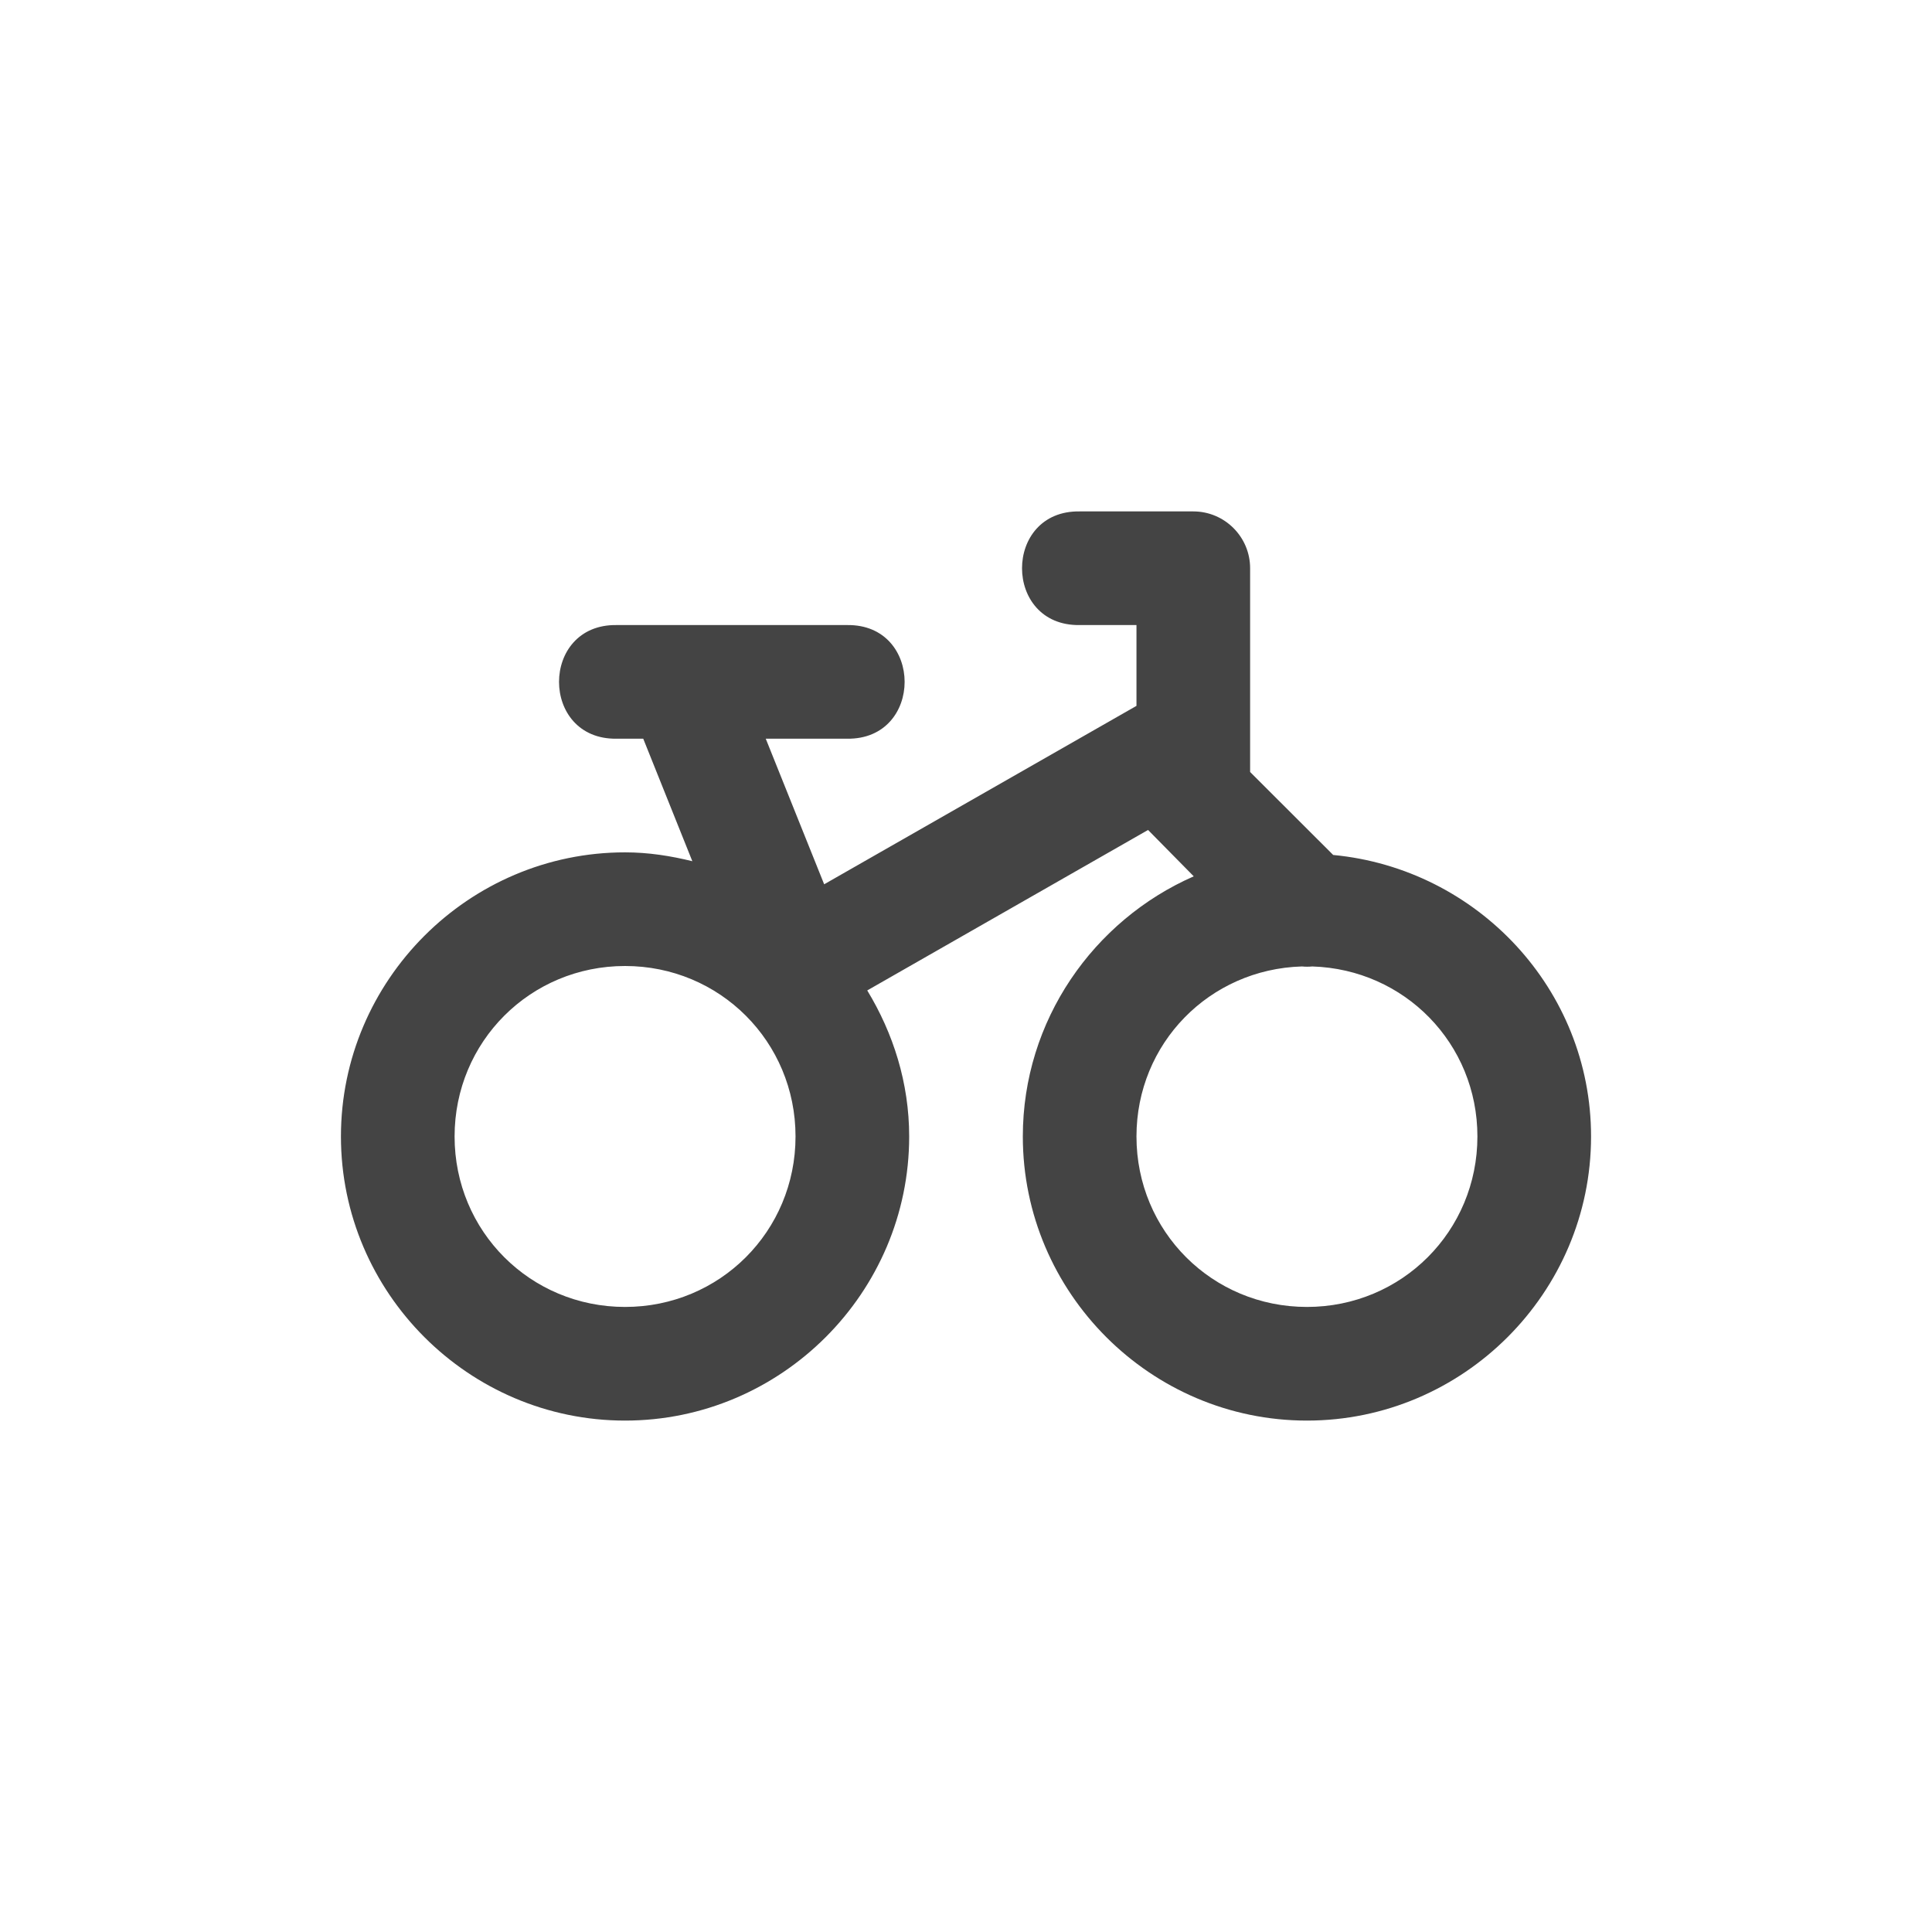
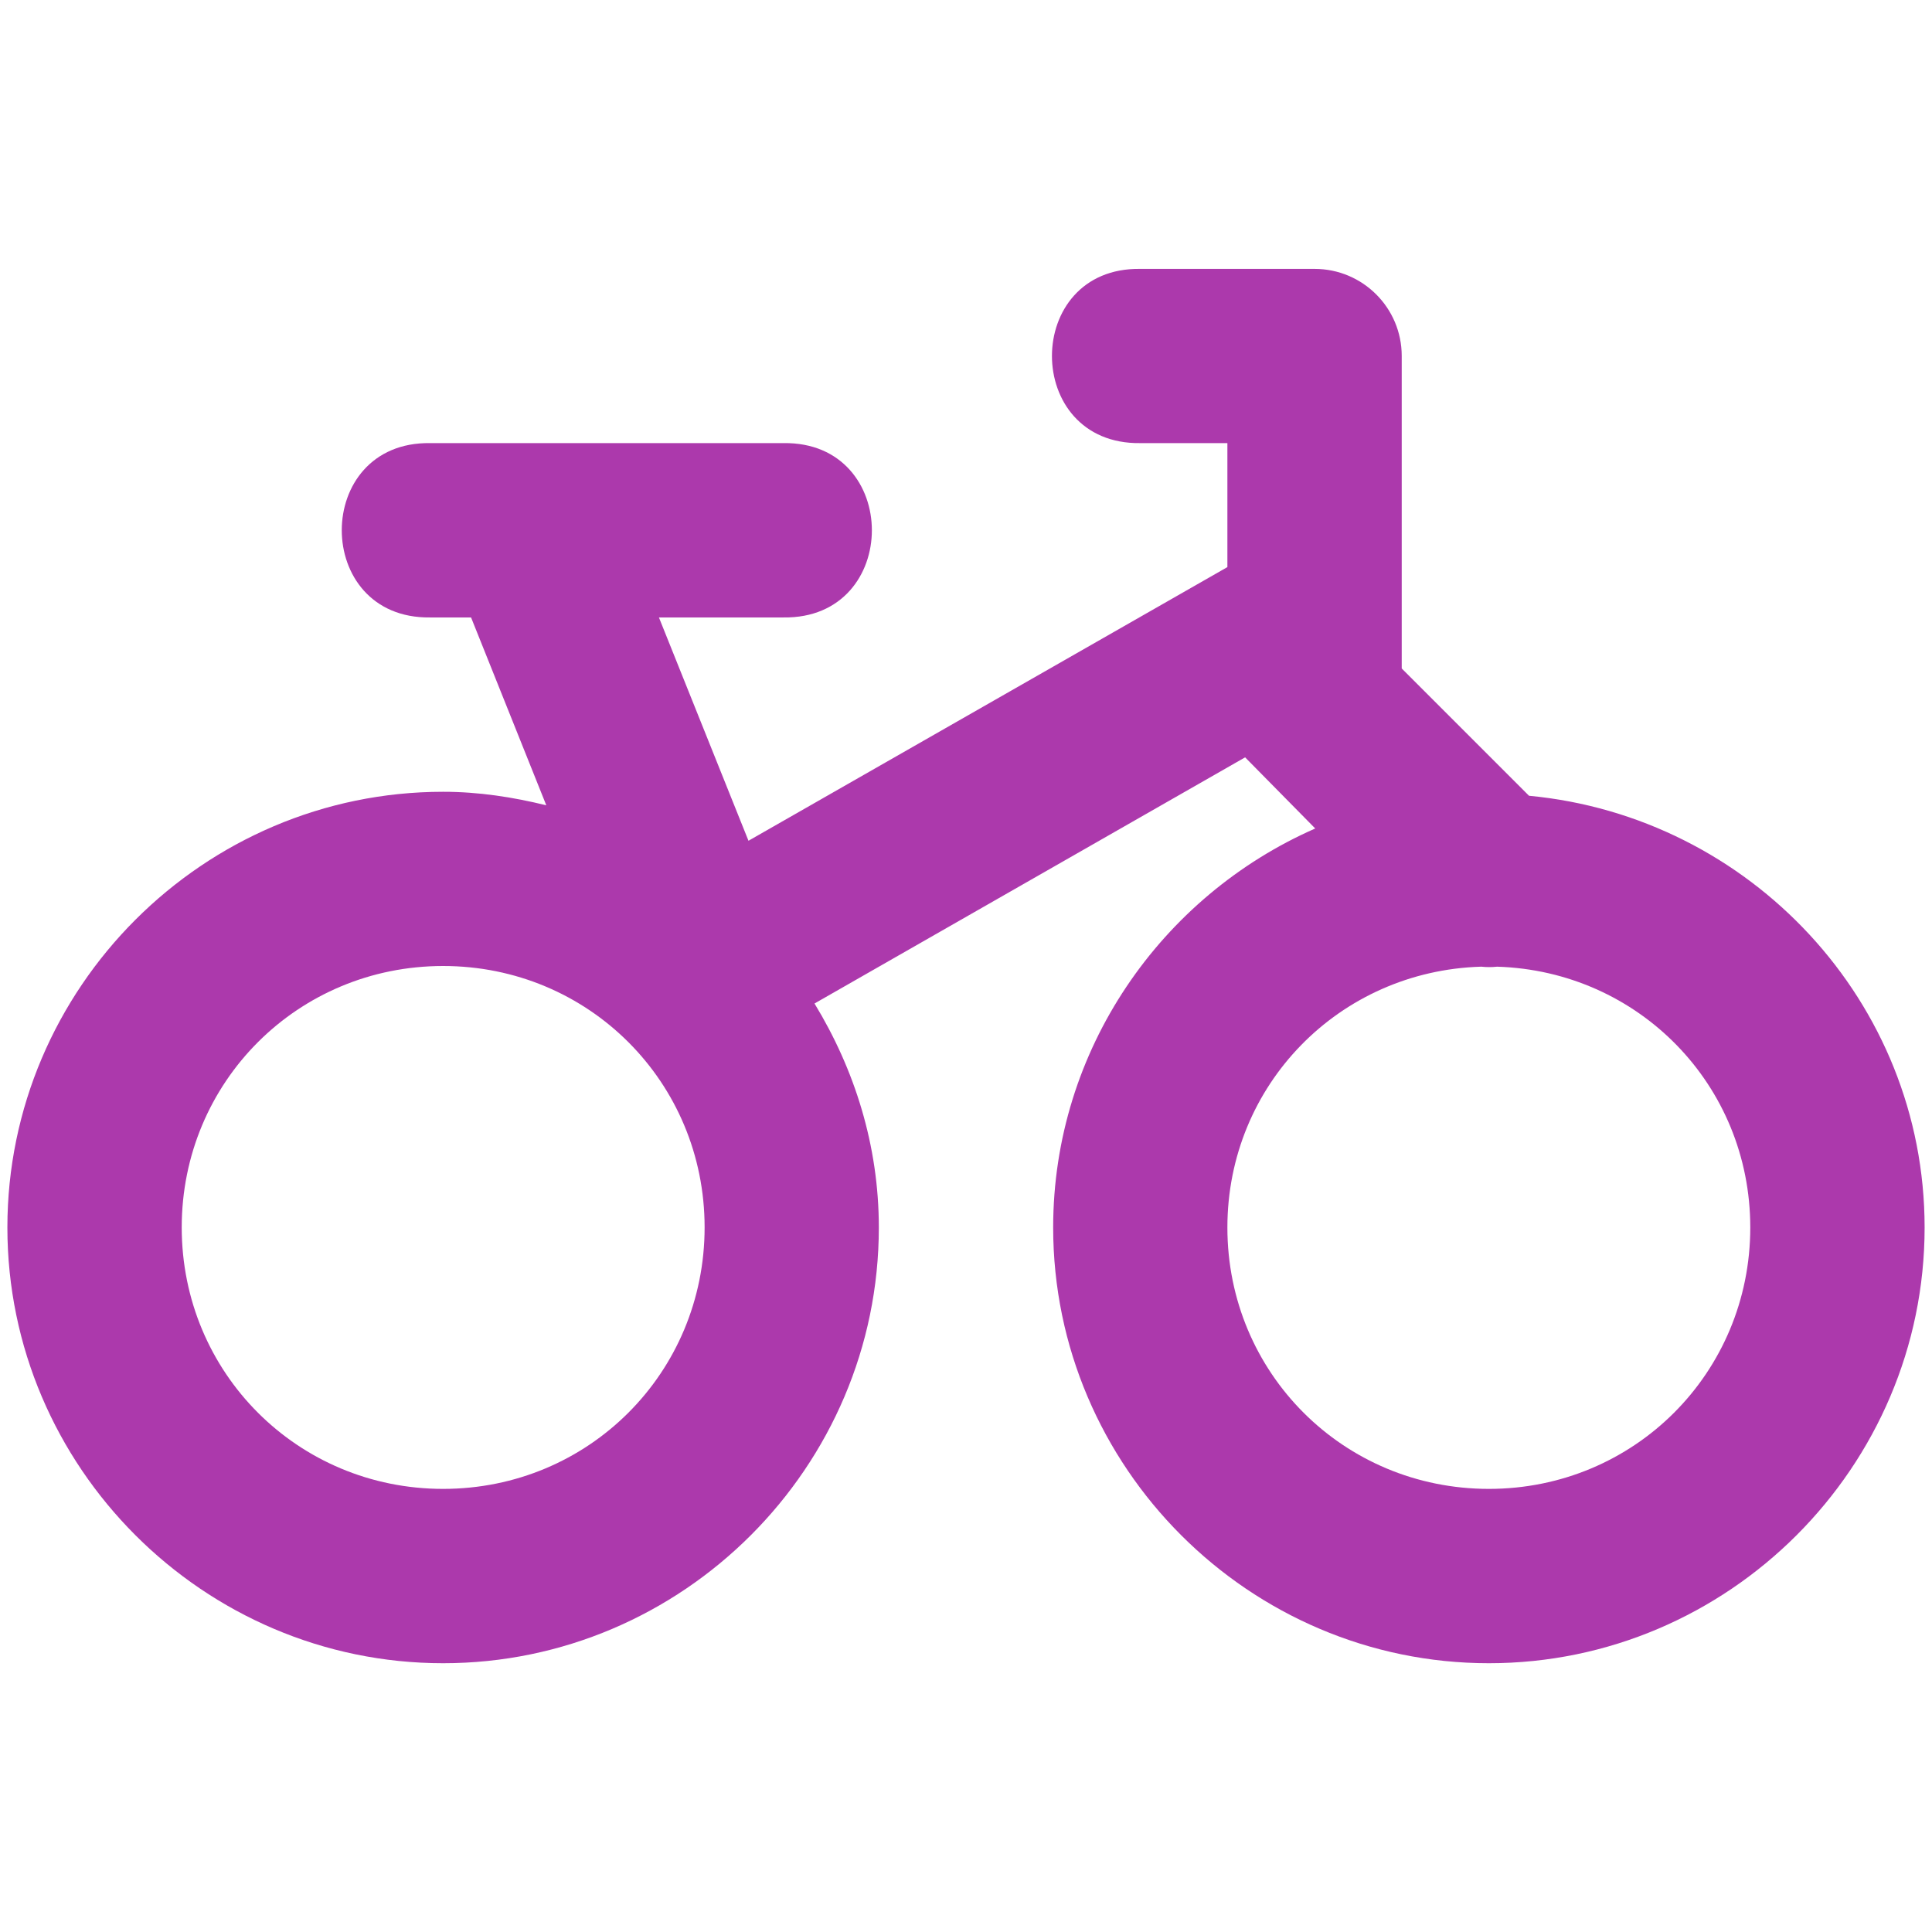
<svg xmlns="http://www.w3.org/2000/svg" viewBox="0 0 17 17" height="17" width="17">
  <rect fill="none" x="0" y="0" width="17" height="17" />
-   <path fill="rgba(255,255,255,0.25)" transform="translate(3 3)" d="  M6.5,1.5c-0.676-0.01-0.676,1.01,0,1H7V3.211L4.252,4.781L3.738,3.5h0.715c0.676,0.01,0.676-1.01,0-1H2.426  c-0.676-0.01-0.676,1.01,0,1h0.234l0.432,1.078C2.901,4.531,2.705,4.5,2.5,4.5c-1.375,0-2.5,1.125-2.5,2.5  s1.125,2.5,2.5,2.5S5,8.375,5,7c0-0.471-0.14-0.908-0.369-1.285l2.471-1.412L7.504,4.711  C6.622,5.098,6,5.979,6,7c0,1.375,1.125,2.5,2.5,2.5s2.5-1.125,2.5-2.5c0-1.296-1.003-2.357-2.269-2.477L8,3.793V2  c0-0.276-0.224-0.5-0.5-0.5H6.5z M2.5,5.5C3.334,5.5,4,6.166,4,7S3.334,8.5,2.5,8.5S1,7.834,1,7S1.666,5.5,2.5,5.5z   M8.455,5.504h0.002c0.03,0.003,0.06,0.003,0.09,0C9.359,5.529,10,6.182,10,7c0,0.834-0.666,1.5-1.5,1.5  S7,7.835,7,7C7,6.181,7.642,5.528,8.455,5.504L8.455,5.504z" style="stroke-linejoin:round;stroke-miterlimit:4px;" stroke="rgba(255,255,255,0.25)" stroke-width="2" />
-   <path fill="#444444" transform="translate(3 3)" d="  M6.5,1.5c-0.676-0.01-0.676,1.01,0,1H7V3.211L4.252,4.781L3.738,3.5h0.715c0.676,0.01,0.676-1.01,0-1H2.426  c-0.676-0.01-0.676,1.01,0,1h0.234l0.432,1.078C2.901,4.531,2.705,4.5,2.5,4.5c-1.375,0-2.5,1.125-2.5,2.5  s1.125,2.5,2.5,2.5S5,8.375,5,7c0-0.471-0.14-0.908-0.369-1.285l2.471-1.412L7.504,4.711  C6.622,5.098,6,5.979,6,7c0,1.375,1.125,2.5,2.5,2.5s2.5-1.125,2.5-2.5c0-1.296-1.003-2.357-2.269-2.477L8,3.793V2  c0-0.276-0.224-0.5-0.5-0.5H6.5z M2.5,5.5C3.334,5.5,4,6.166,4,7S3.334,8.5,2.5,8.5S1,7.834,1,7S1.666,5.5,2.5,5.5z   M8.455,5.504h0.002c0.03,0.003,0.06,0.003,0.09,0C9.359,5.529,10,6.182,10,7c0,0.834-0.666,1.5-1.5,1.5  S7,7.835,7,7C7,6.181,7.642,5.528,8.455,5.504L8.455,5.504z" />
+   <path fill="rgba(255,255,255,0.25)" d="M 10.034 2.366 C 8.997 2.35 8.997 3.914 10.034 3.899 L 10.8 3.899 L 10.8 4.99 L 6.586 7.398 L 5.798 5.433 L 6.894 5.433 C 7.931 5.448 7.931 3.884 6.894 3.899 L 3.785 3.899 C 2.748 3.884 2.748 5.447 3.785 5.433 L 4.145 5.433 L 4.807 7.086 C 4.514 7.014 4.213 6.967 3.899 6.967 C 1.791 6.967 0.065 8.692 0.065 10.801 C 0.065 12.909 1.791 14.635 3.899 14.635 C 6.008 14.635 7.733 12.909 7.733 10.801 C 7.733 10.078 7.519 9.408 7.167 8.83 L 10.956 6.664 L 11.573 7.29 C 10.22 7.884 9.267 9.235 9.267 10.801 C 9.267 12.909 10.992 14.635 13.101 14.635 C 15.209 14.635 16.935 12.909 16.935 10.801 C 16.935 8.813 15.396 7.185 13.454 7.002 L 12.334 5.882 L 12.334 3.132 C 12.334 2.709 11.991 2.366 11.567 2.366 L 10.034 2.366 Z M 3.899 8.5 C 5.179 8.5 6.2 9.521 6.2 10.8 C 6.2 12.08 5.179 13.101 3.899 13.101 C 2.62 13.101 1.599 12.08 1.599 10.8 C 1.599 9.521 2.62 8.5 3.899 8.5 Z M 13.032 8.506 L 13.035 8.506 C 13.081 8.511 13.127 8.511 13.173 8.506 C 14.418 8.544 15.401 9.546 15.401 10.801 C 15.401 12.08 14.38 13.101 13.101 13.101 C 11.821 13.101 10.8 12.08 10.8 10.801 C 10.8 9.545 11.786 8.543 13.032 8.506 L 13.032 8.506 Z" style="stroke-linejoin: round;" stroke="rgba(255,255,255,0.25)" stroke-width="2" />
+   <path d="M 10.034 2.366 C 8.997 2.35 8.997 3.914 10.034 3.899 L 10.8 3.899 L 10.8 4.99 L 6.586 7.398 L 5.798 5.433 L 6.894 5.433 C 7.931 5.448 7.931 3.884 6.894 3.899 L 3.785 3.899 C 2.748 3.884 2.748 5.447 3.785 5.433 L 4.145 5.433 L 4.807 7.086 C 4.514 7.014 4.213 6.967 3.899 6.967 C 1.791 6.967 0.065 8.692 0.065 10.801 C 0.065 12.909 1.791 14.635 3.899 14.635 C 6.008 14.635 7.733 12.909 7.733 10.801 C 7.733 10.078 7.519 9.408 7.167 8.83 L 10.956 6.664 L 11.573 7.29 C 10.22 7.884 9.267 9.235 9.267 10.801 C 9.267 12.909 10.992 14.635 13.101 14.635 C 15.209 14.635 16.935 12.909 16.935 10.801 C 16.935 8.813 15.396 7.185 13.454 7.002 L 12.334 5.882 L 12.334 3.132 C 12.334 2.709 11.991 2.366 11.567 2.366 L 10.034 2.366 Z M 3.899 8.5 C 5.179 8.5 6.2 9.521 6.2 10.8 C 6.2 12.08 5.179 13.101 3.899 13.101 C 2.62 13.101 1.599 12.08 1.599 10.8 C 1.599 9.521 2.62 8.5 3.899 8.5 Z M 13.032 8.506 L 13.035 8.506 C 13.081 8.511 13.127 8.511 13.173 8.506 C 14.418 8.544 15.401 9.546 15.401 10.801 C 15.401 12.08 14.38 13.101 13.101 13.101 C 11.821 13.101 10.8 12.08 10.8 10.801 C 10.8 9.545 11.786 8.543 13.032 8.506 L 13.032 8.506 Z" fill="#ac39ac" style="" />
</svg>
